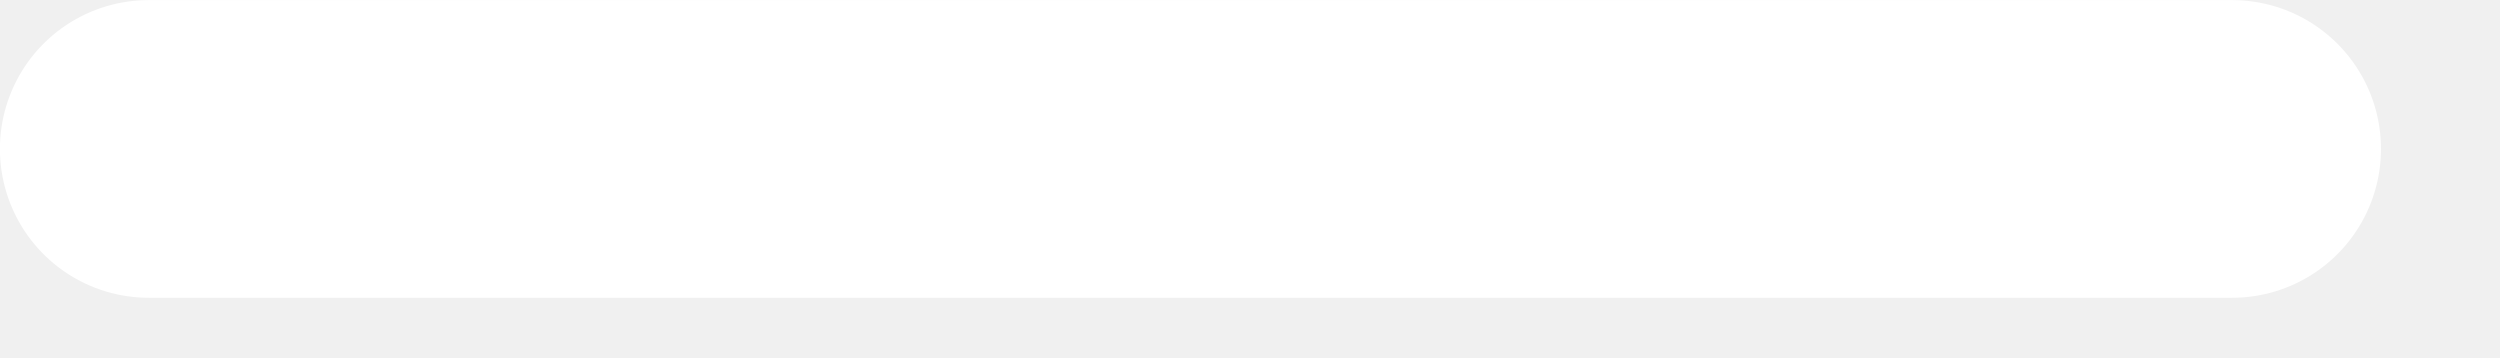
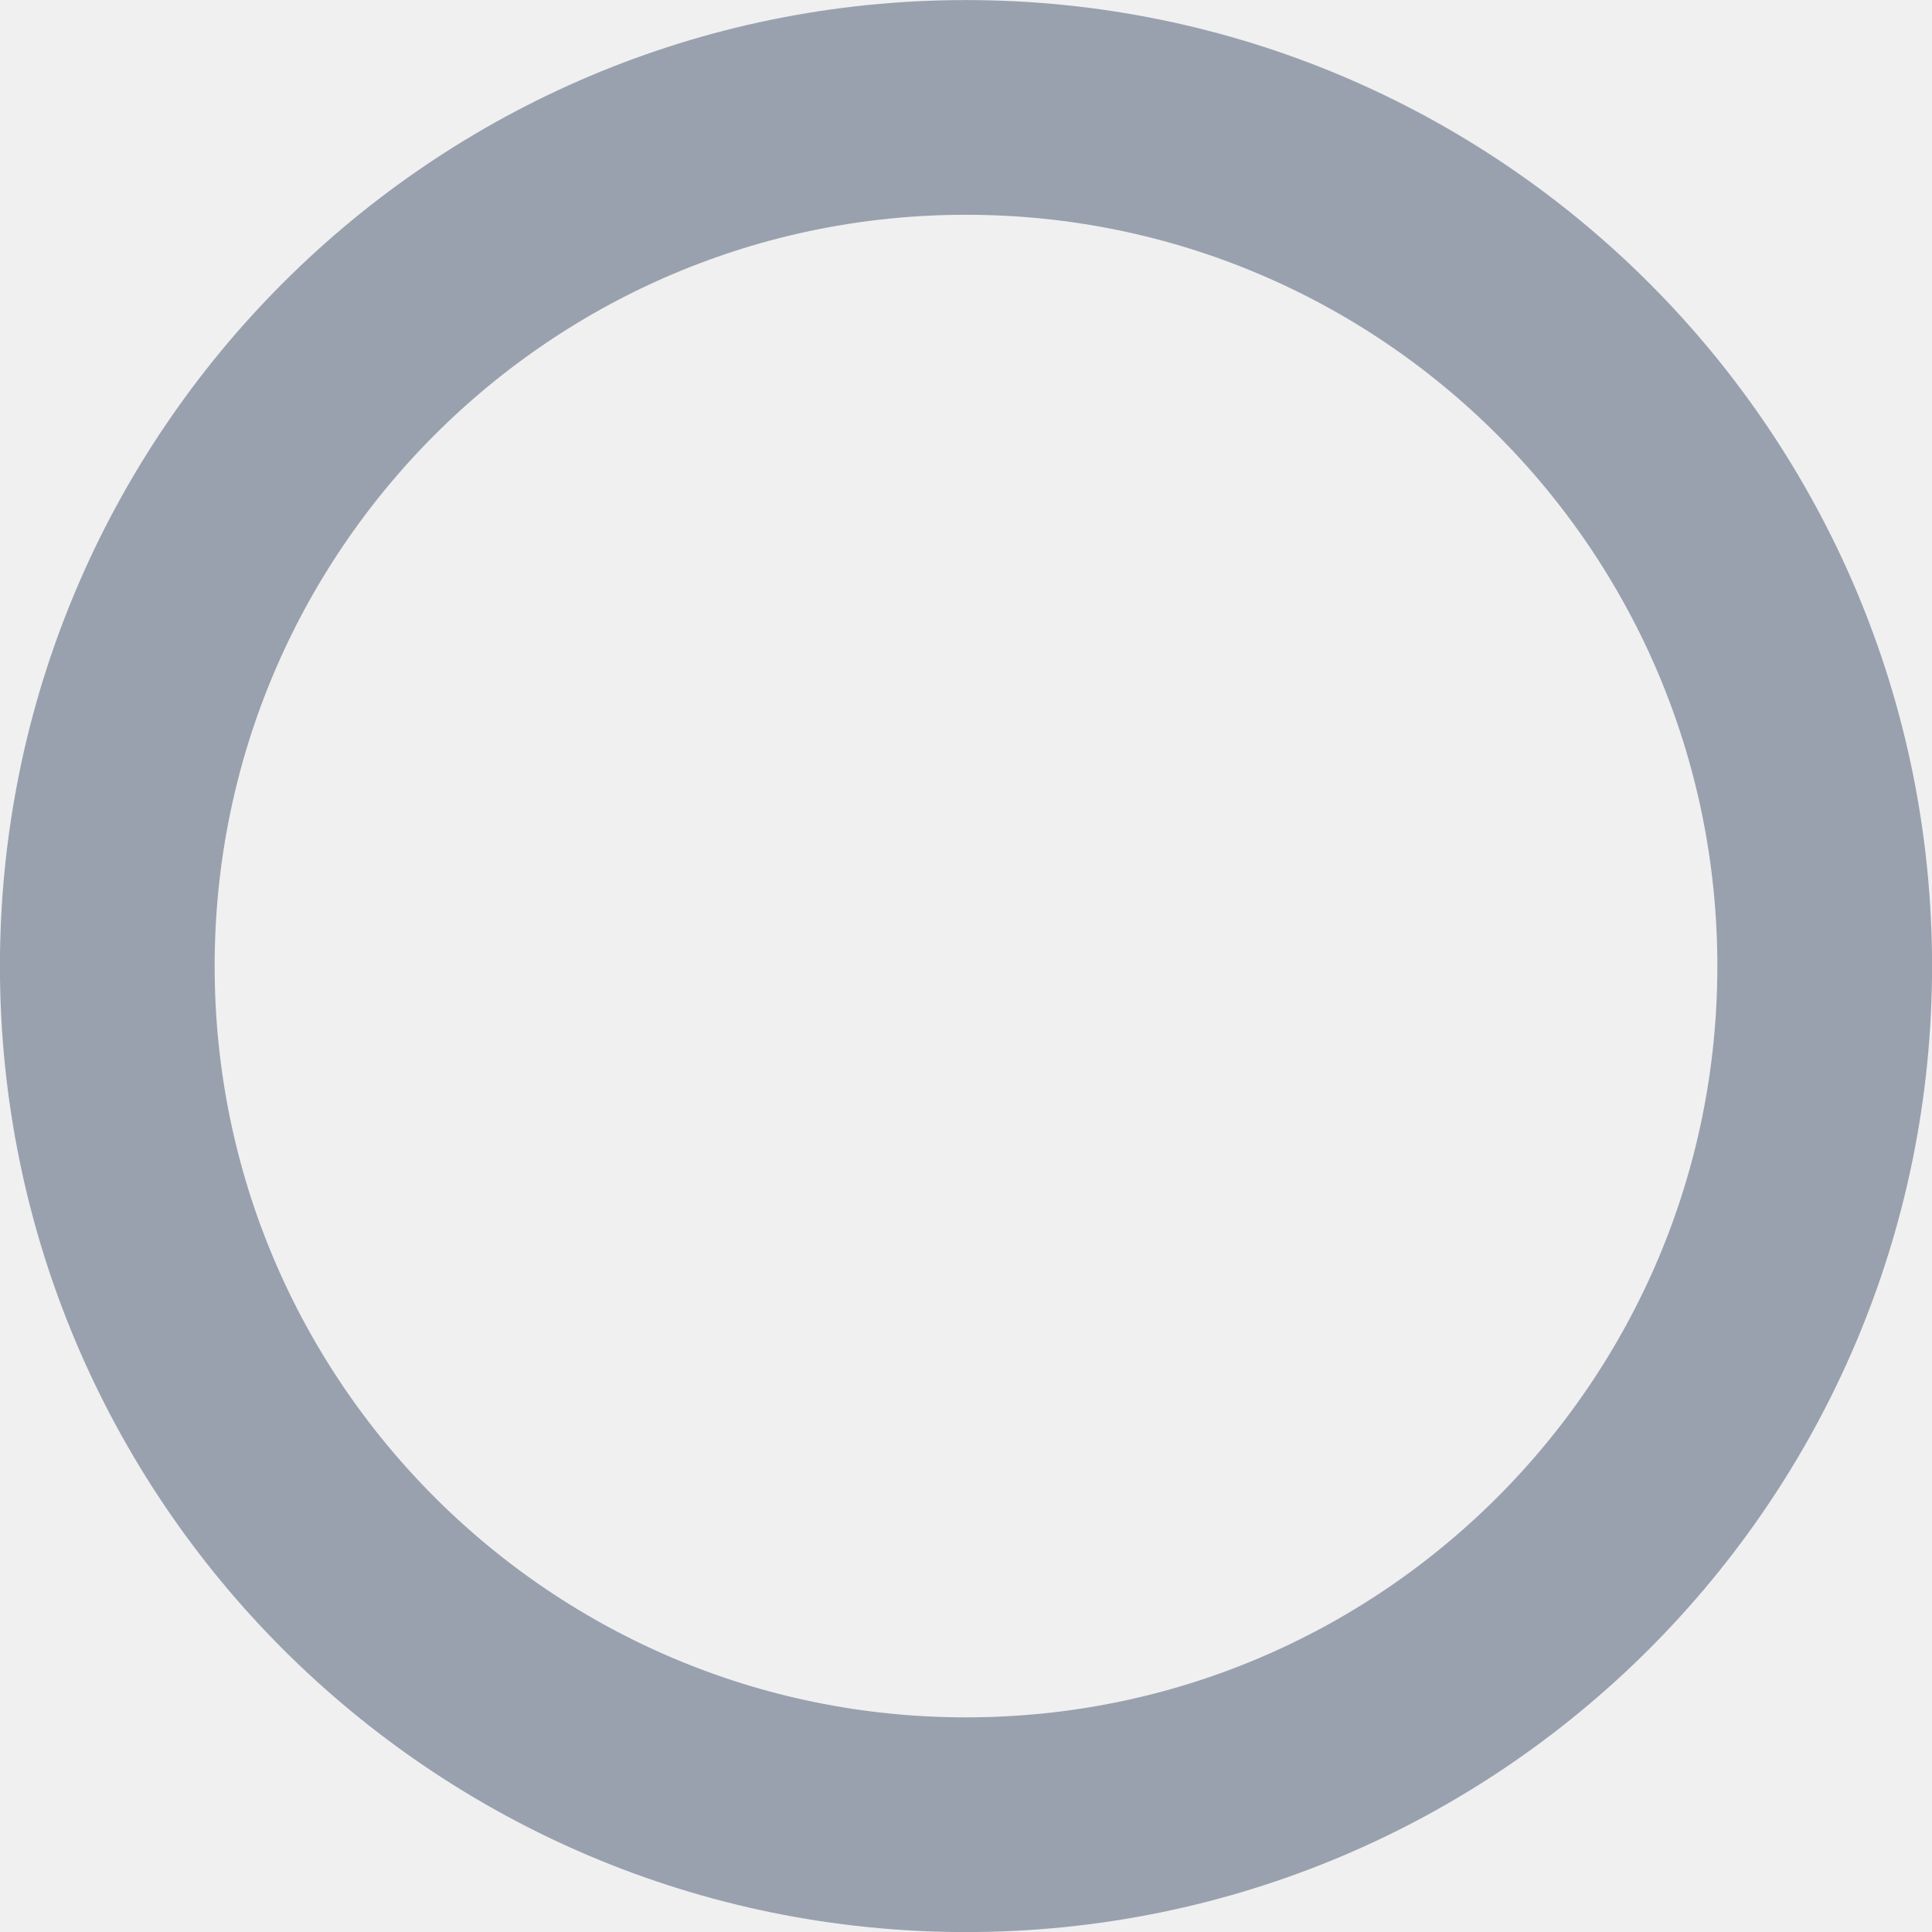
- <svg xmlns="http://www.w3.org/2000/svg" width="14" height="2" viewBox="0 0 14 2" fill="none">
-   <path d="M0.833 0.834H12.5" stroke="white" stroke-width="1.667" stroke-linecap="round" stroke-linejoin="round" />
+ <svg xmlns="http://www.w3.org/2000/svg" width="15" height="15" viewBox="0 0 15 15" fill="none">
+   <path d="M7.5 14.167C11.182 14.167 14.167 11.182 14.167 7.501C14.167 3.819 11.182 0.834 7.5 0.834C3.818 0.834 0.833 3.819 0.833 7.501C0.833 11.182 3.818 14.167 7.5 14.167Z" stroke="#99A1AF" stroke-width="1.667" stroke-linecap="round" stroke-linejoin="round" />
</svg>
